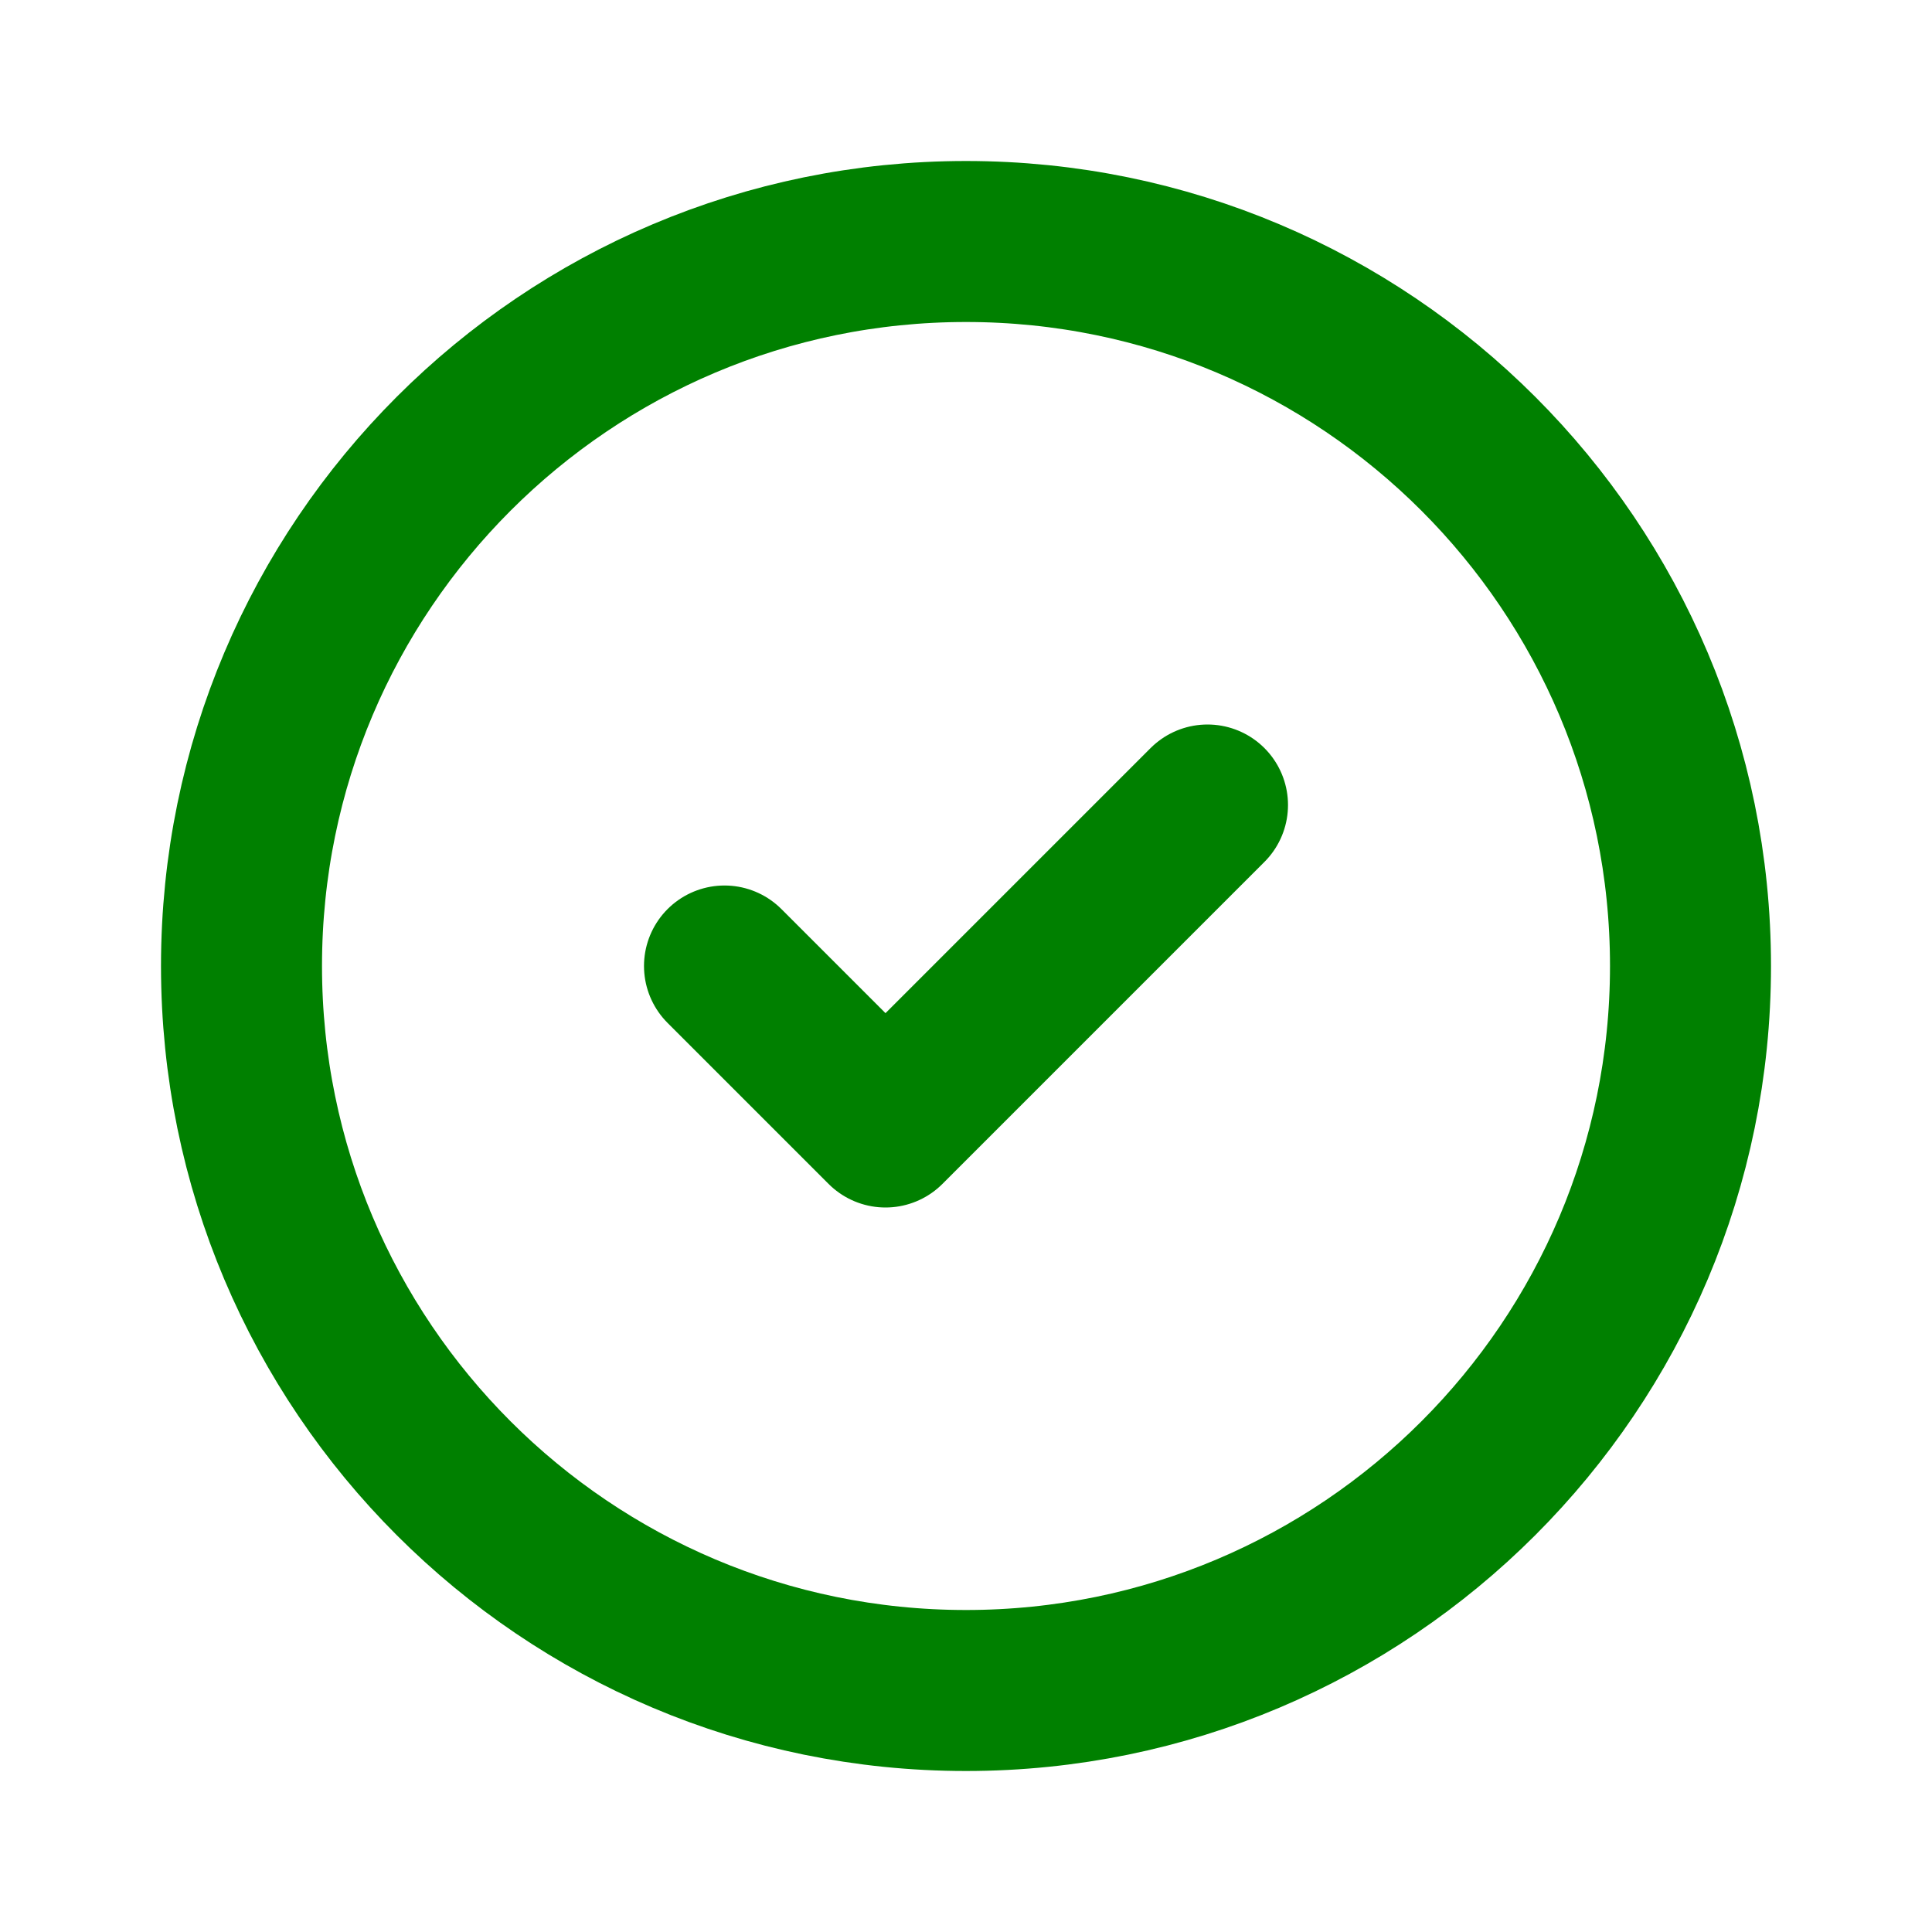
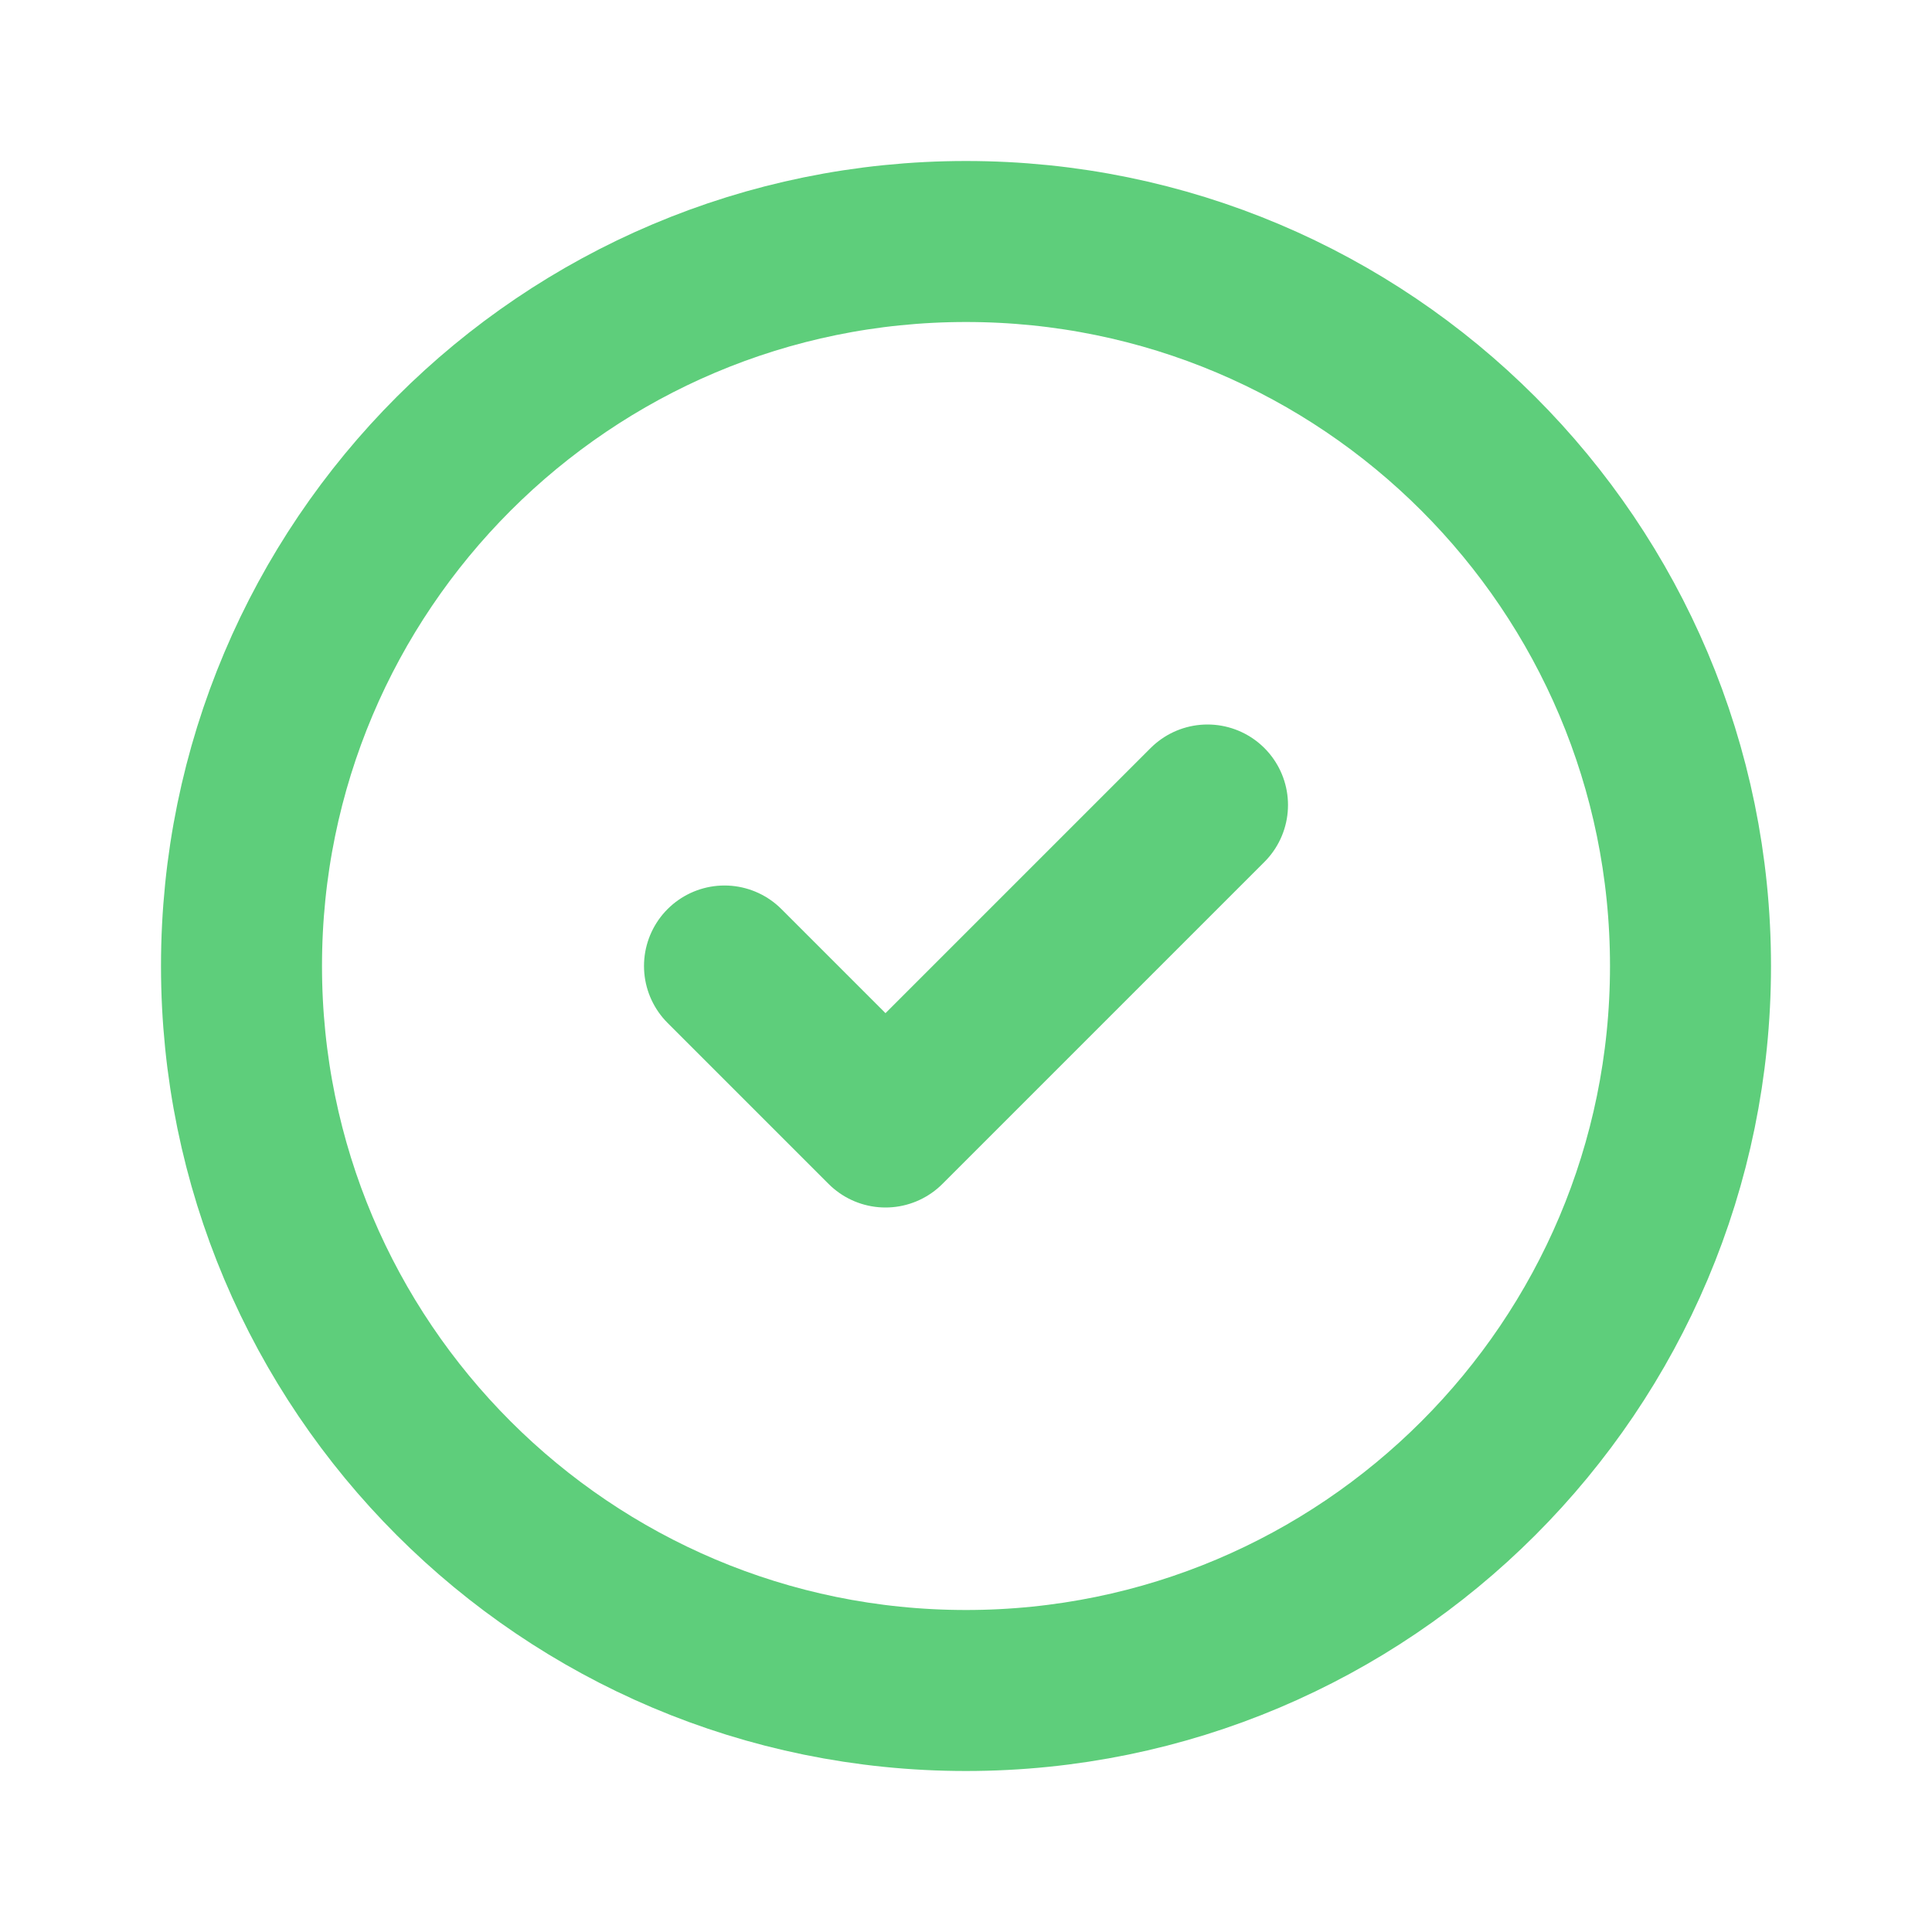
- <svg xmlns="http://www.w3.org/2000/svg" class="h-6 w-6" fill="none" viewBox="0 0 24 24" stroke="green" stroke-width="2">
+ <svg xmlns="http://www.w3.org/2000/svg" class="h-6 w-6" fill="none" viewBox="0 0 24 24" stroke="#5ECE7B" stroke-width="2">
  <path stroke-linecap="round" stroke-linejoin="round" d="M9 12l2 2 4-4m6 2a9 9 0 11-18 0 9 9 0 0118 0z" />
</svg>
